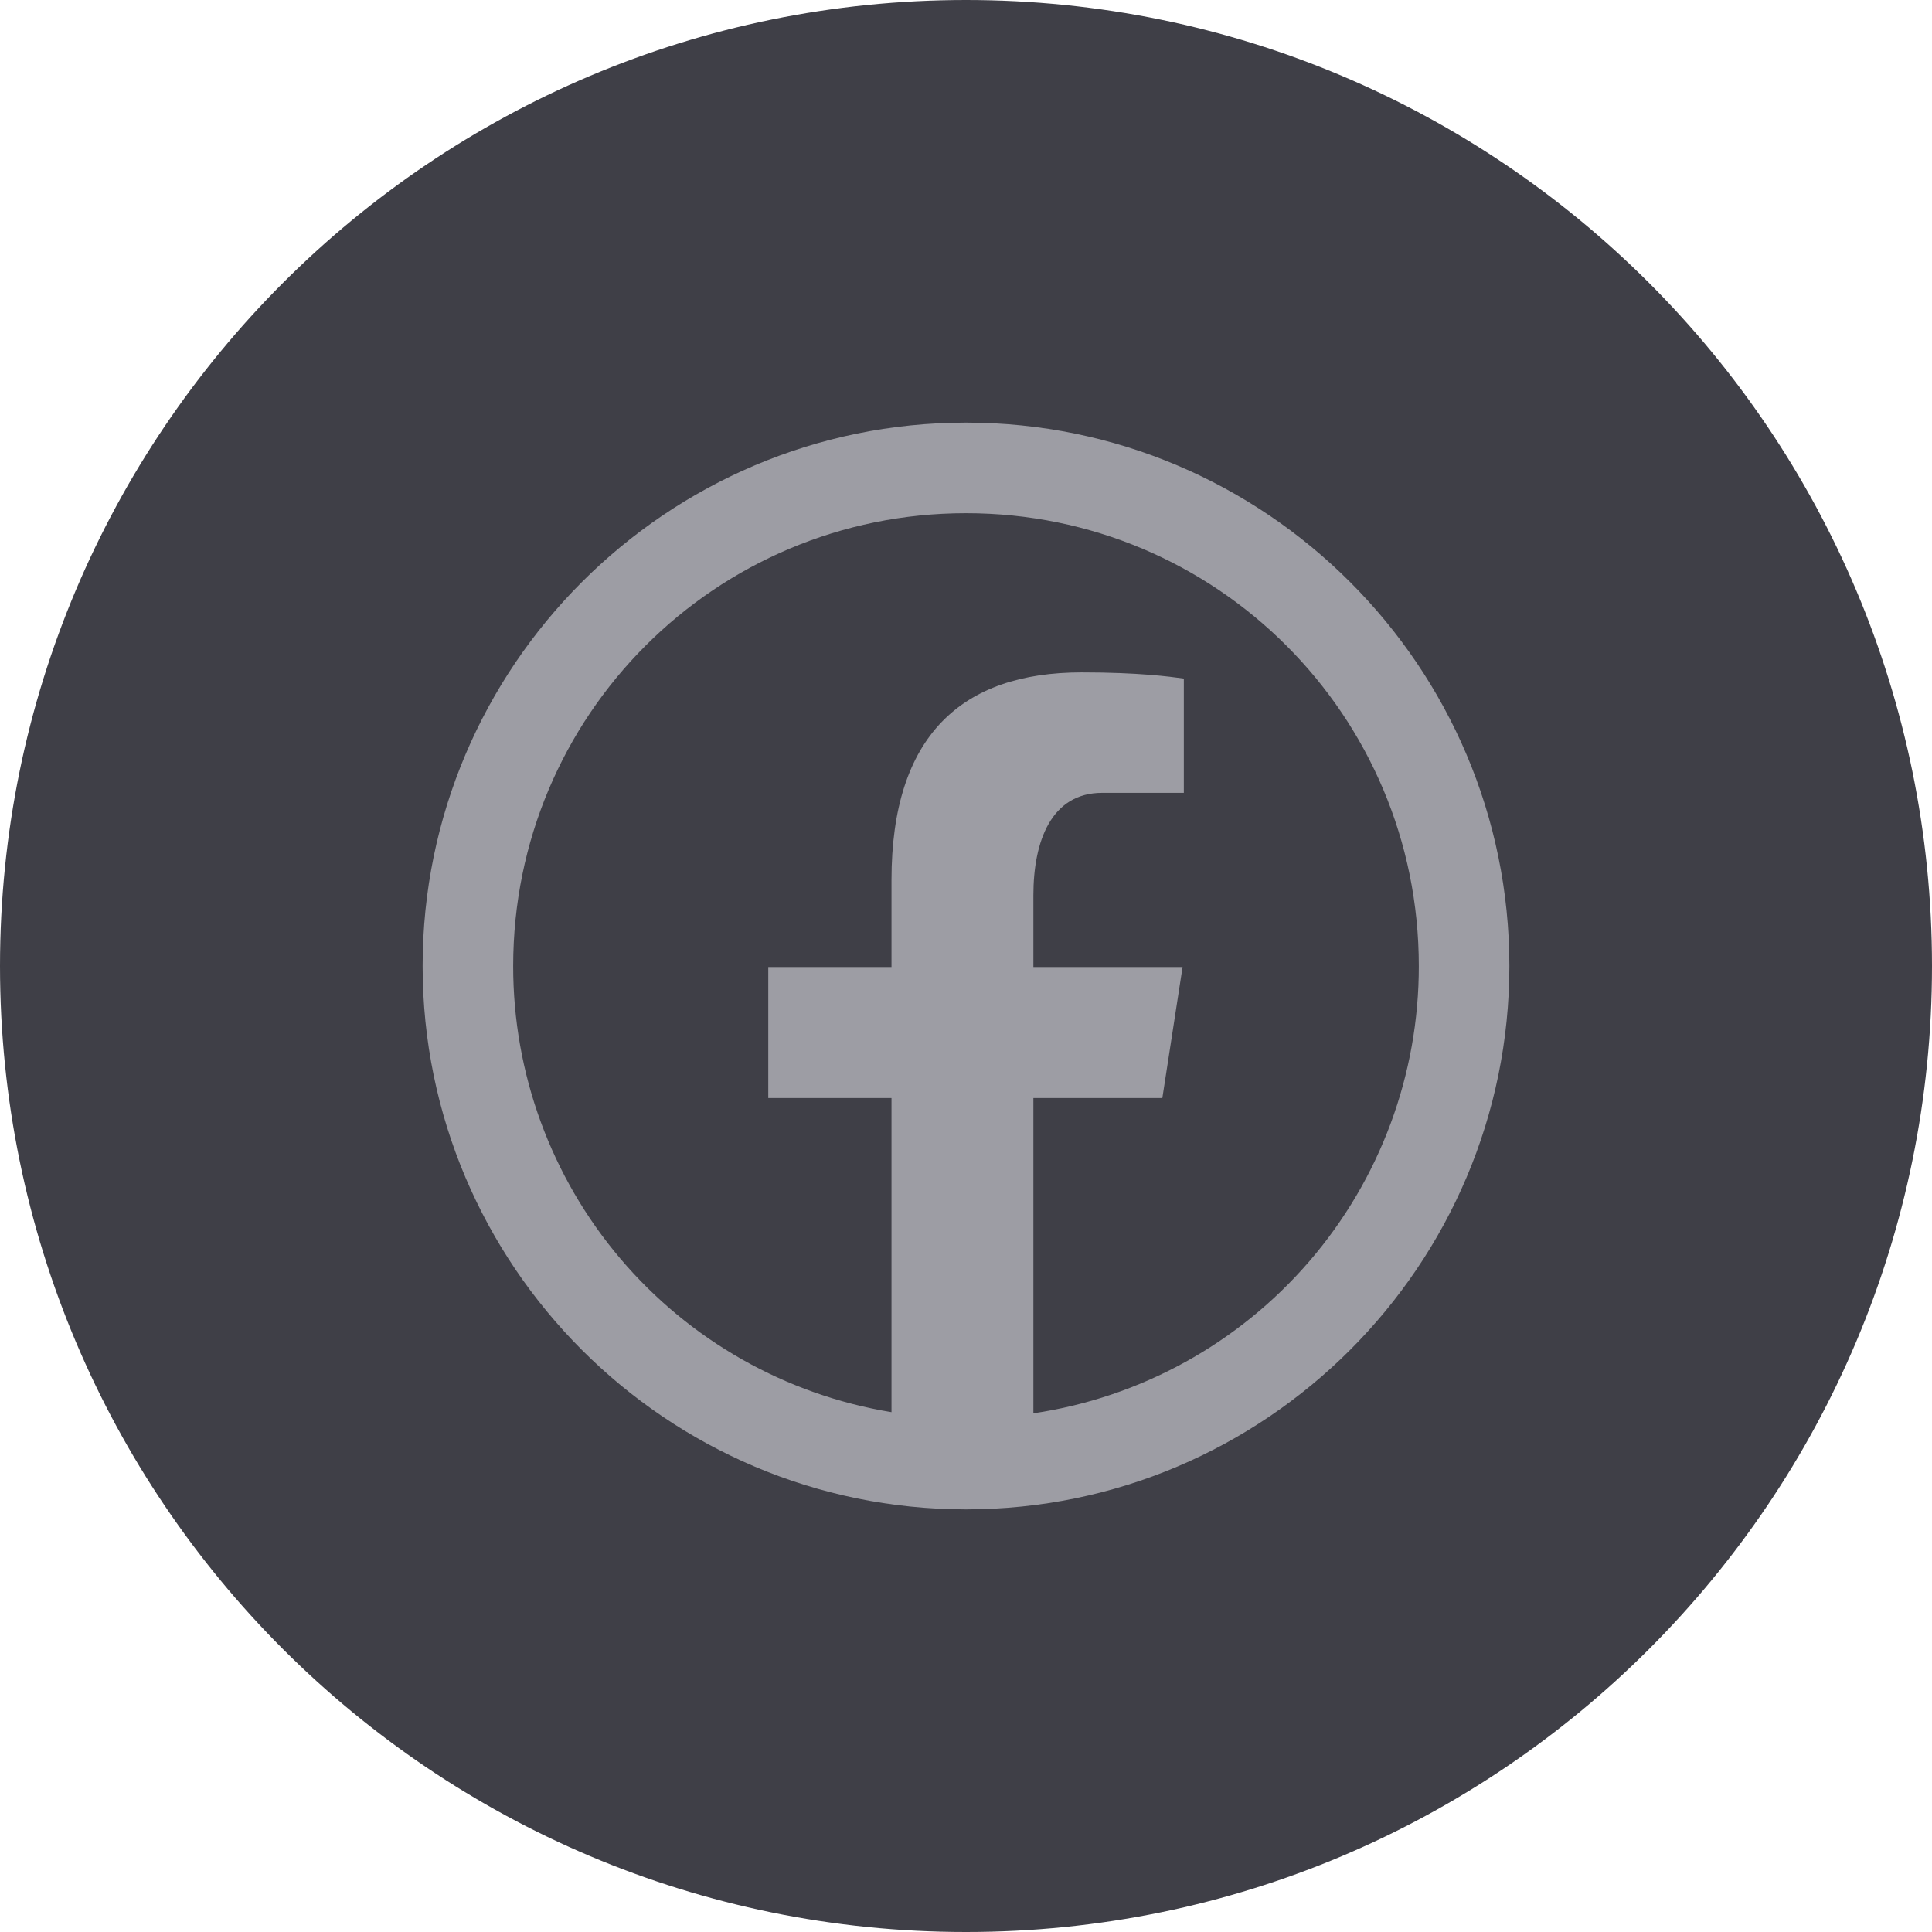
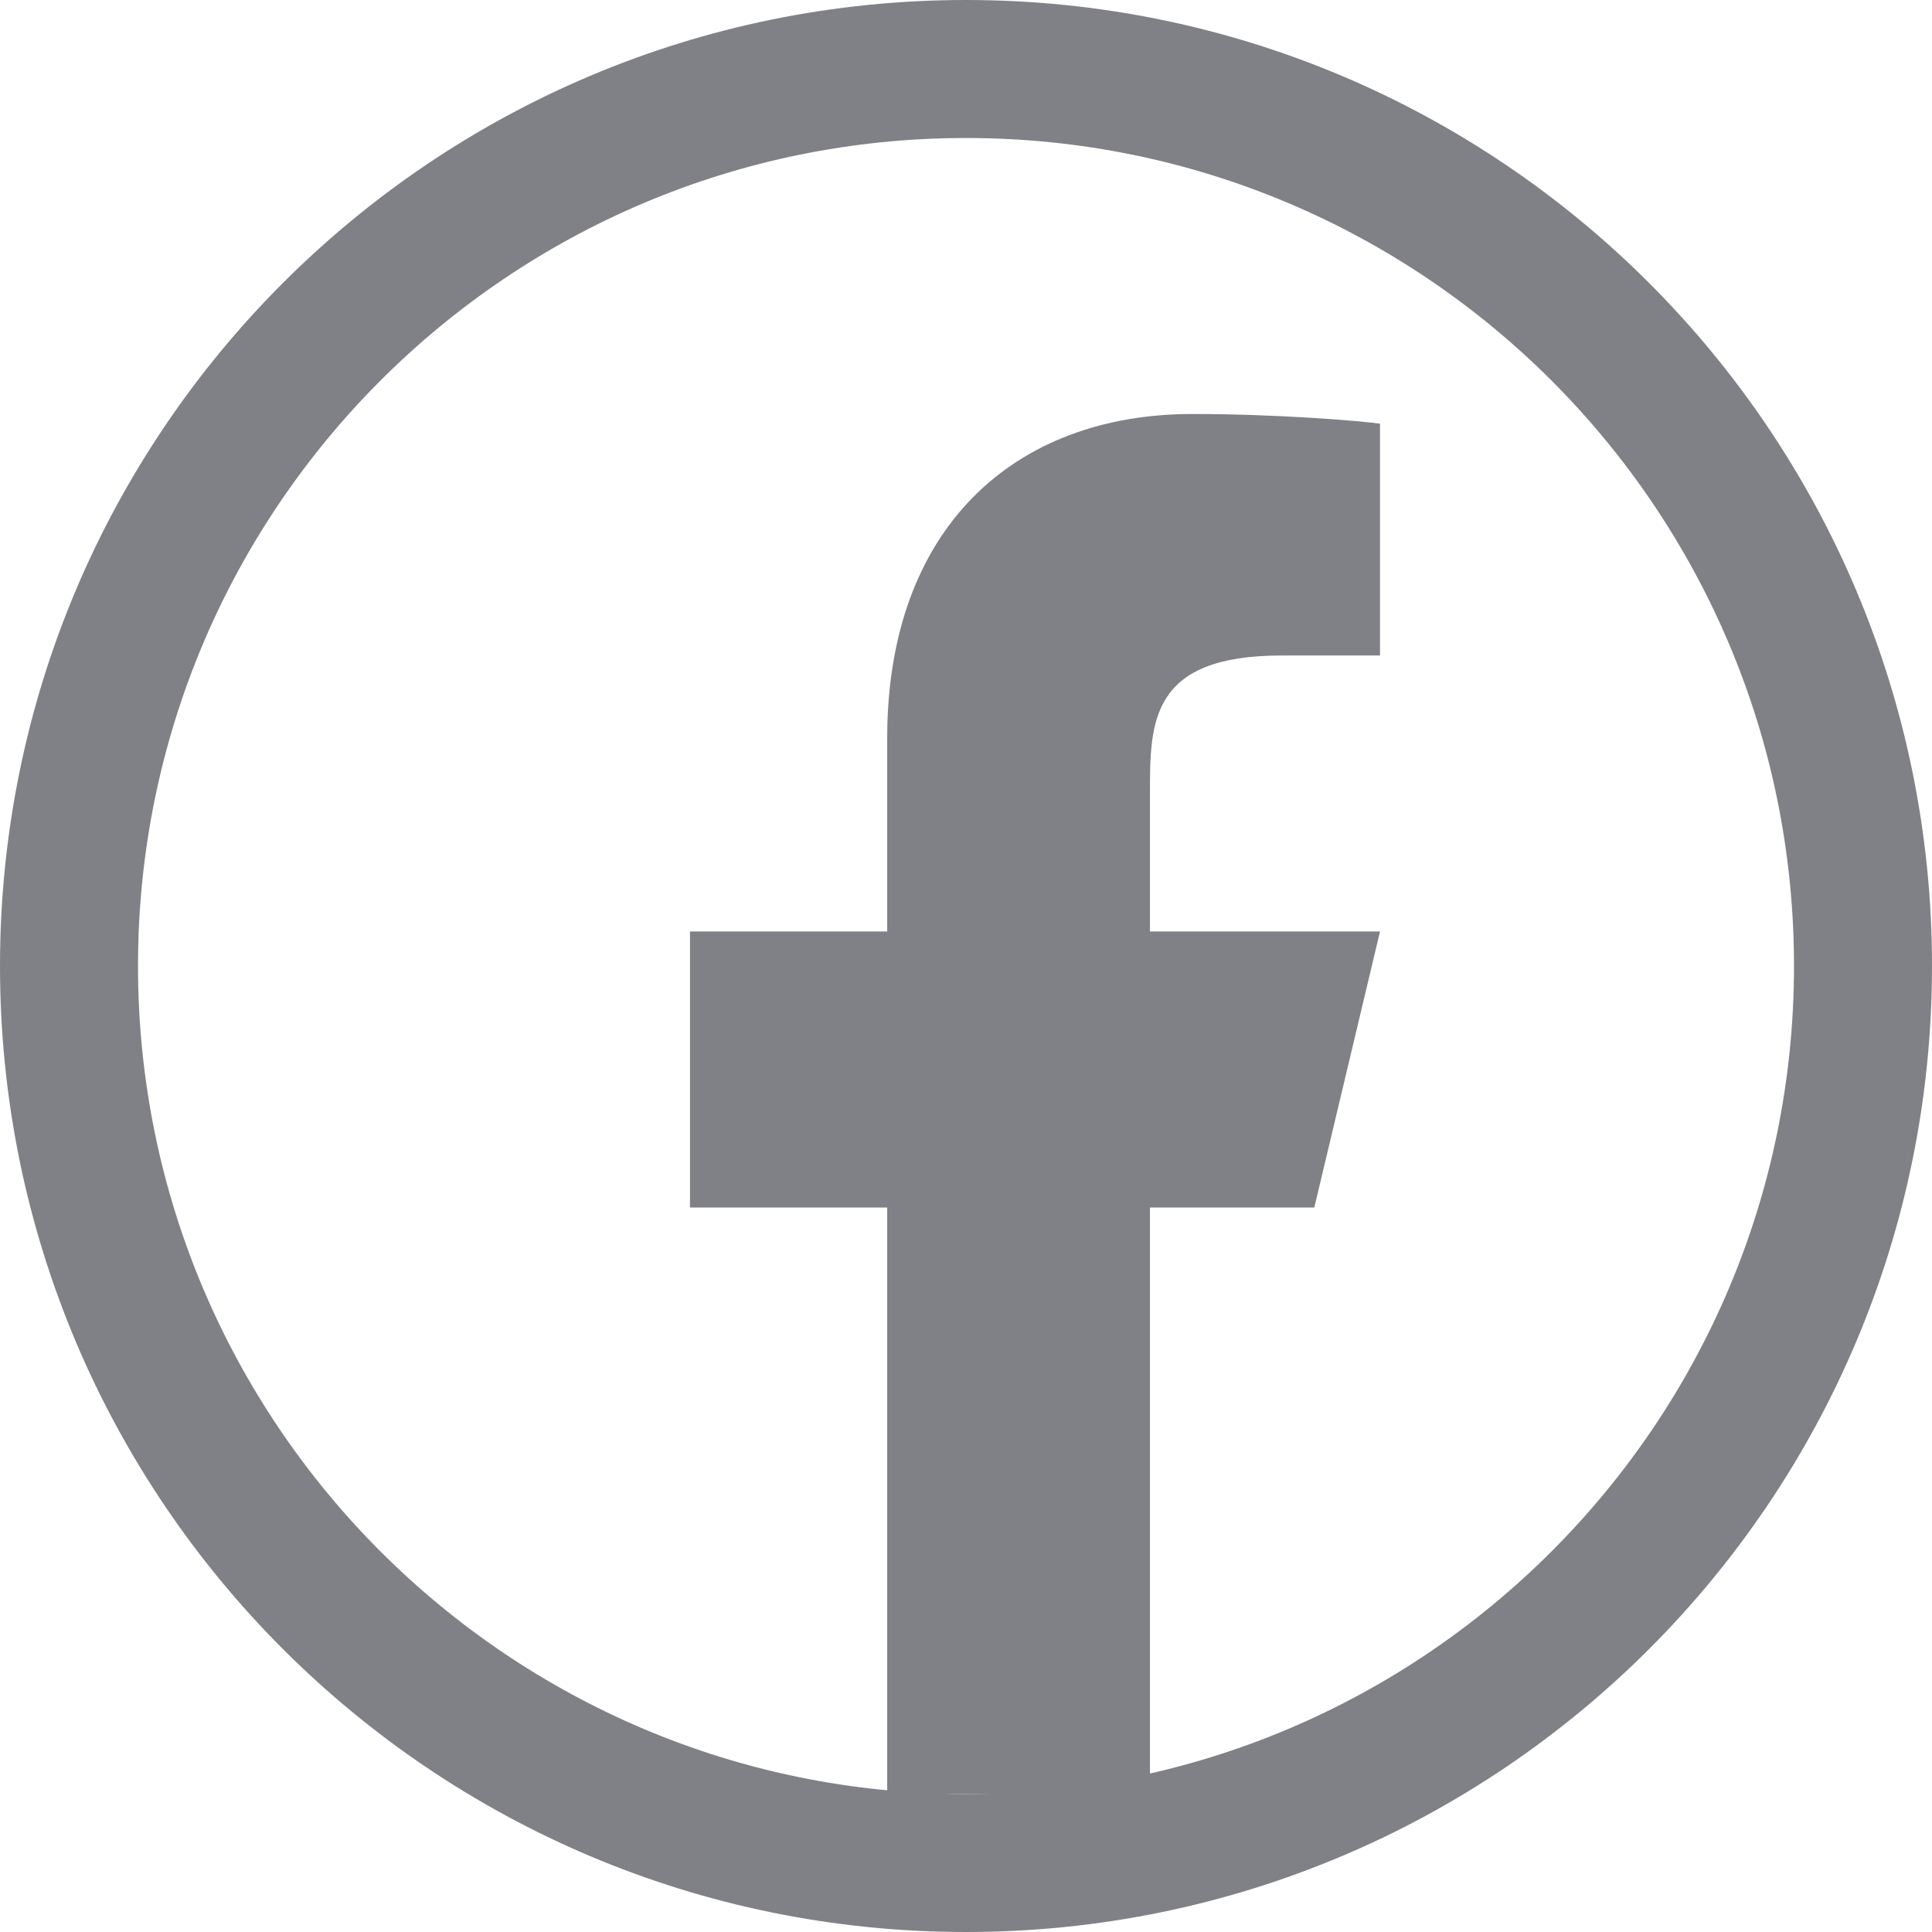
- <svg xmlns="http://www.w3.org/2000/svg" width="32" height="32" viewBox="0 0 32 32" fill="none">
-   <circle cx="16" cy="16" r="16" fill="#3F3F47" />
-   <path d="M16 7C11.038 7 7 11.038 7 16C7 20.962 11.038 25 16 25C20.962 25 25 20.962 25 16C25 11.038 20.962 7 16 7ZM16 8.5C20.151 8.5 23.5 11.849 23.5 16C23.502 17.796 22.858 19.532 21.686 20.892C20.514 22.252 18.892 23.146 17.116 23.409V18.187H19.252L19.587 16.017H17.116V14.832C17.116 13.932 17.412 13.132 18.255 13.132H19.608V11.239C19.37 11.207 18.867 11.137 17.916 11.137C15.93 11.137 14.766 12.185 14.766 14.575V16.017H12.725V18.187H14.766V23.39C13.015 23.102 11.423 22.201 10.275 20.847C9.127 19.493 8.498 17.775 8.5 16C8.5 11.849 11.849 8.5 16 8.5Z" fill="#9D9DA4" />
+ <svg xmlns="http://www.w3.org/2000/svg" width="14" height="14" viewBox="0 0 14 14" fill="none">
+   <g id="ri:facebook-fill">
+     <rect x="0.5" y="0.5" width="13" height="13" rx="6.5" stroke="#808087" />
+     <path id="Vector" d="M8.333 8.75H9.524L10 6.75H8.333V5.75C8.333 5.235 8.333 4.75 9.286 4.75H10V3.07C9.845 3.049 9.259 3 8.64 3C7.347 3 6.429 3.829 6.429 5.35V6.75H5V8.75H6.429V13H8.333V8.75Z" fill="#808087" />
+   </g>
</svg>
